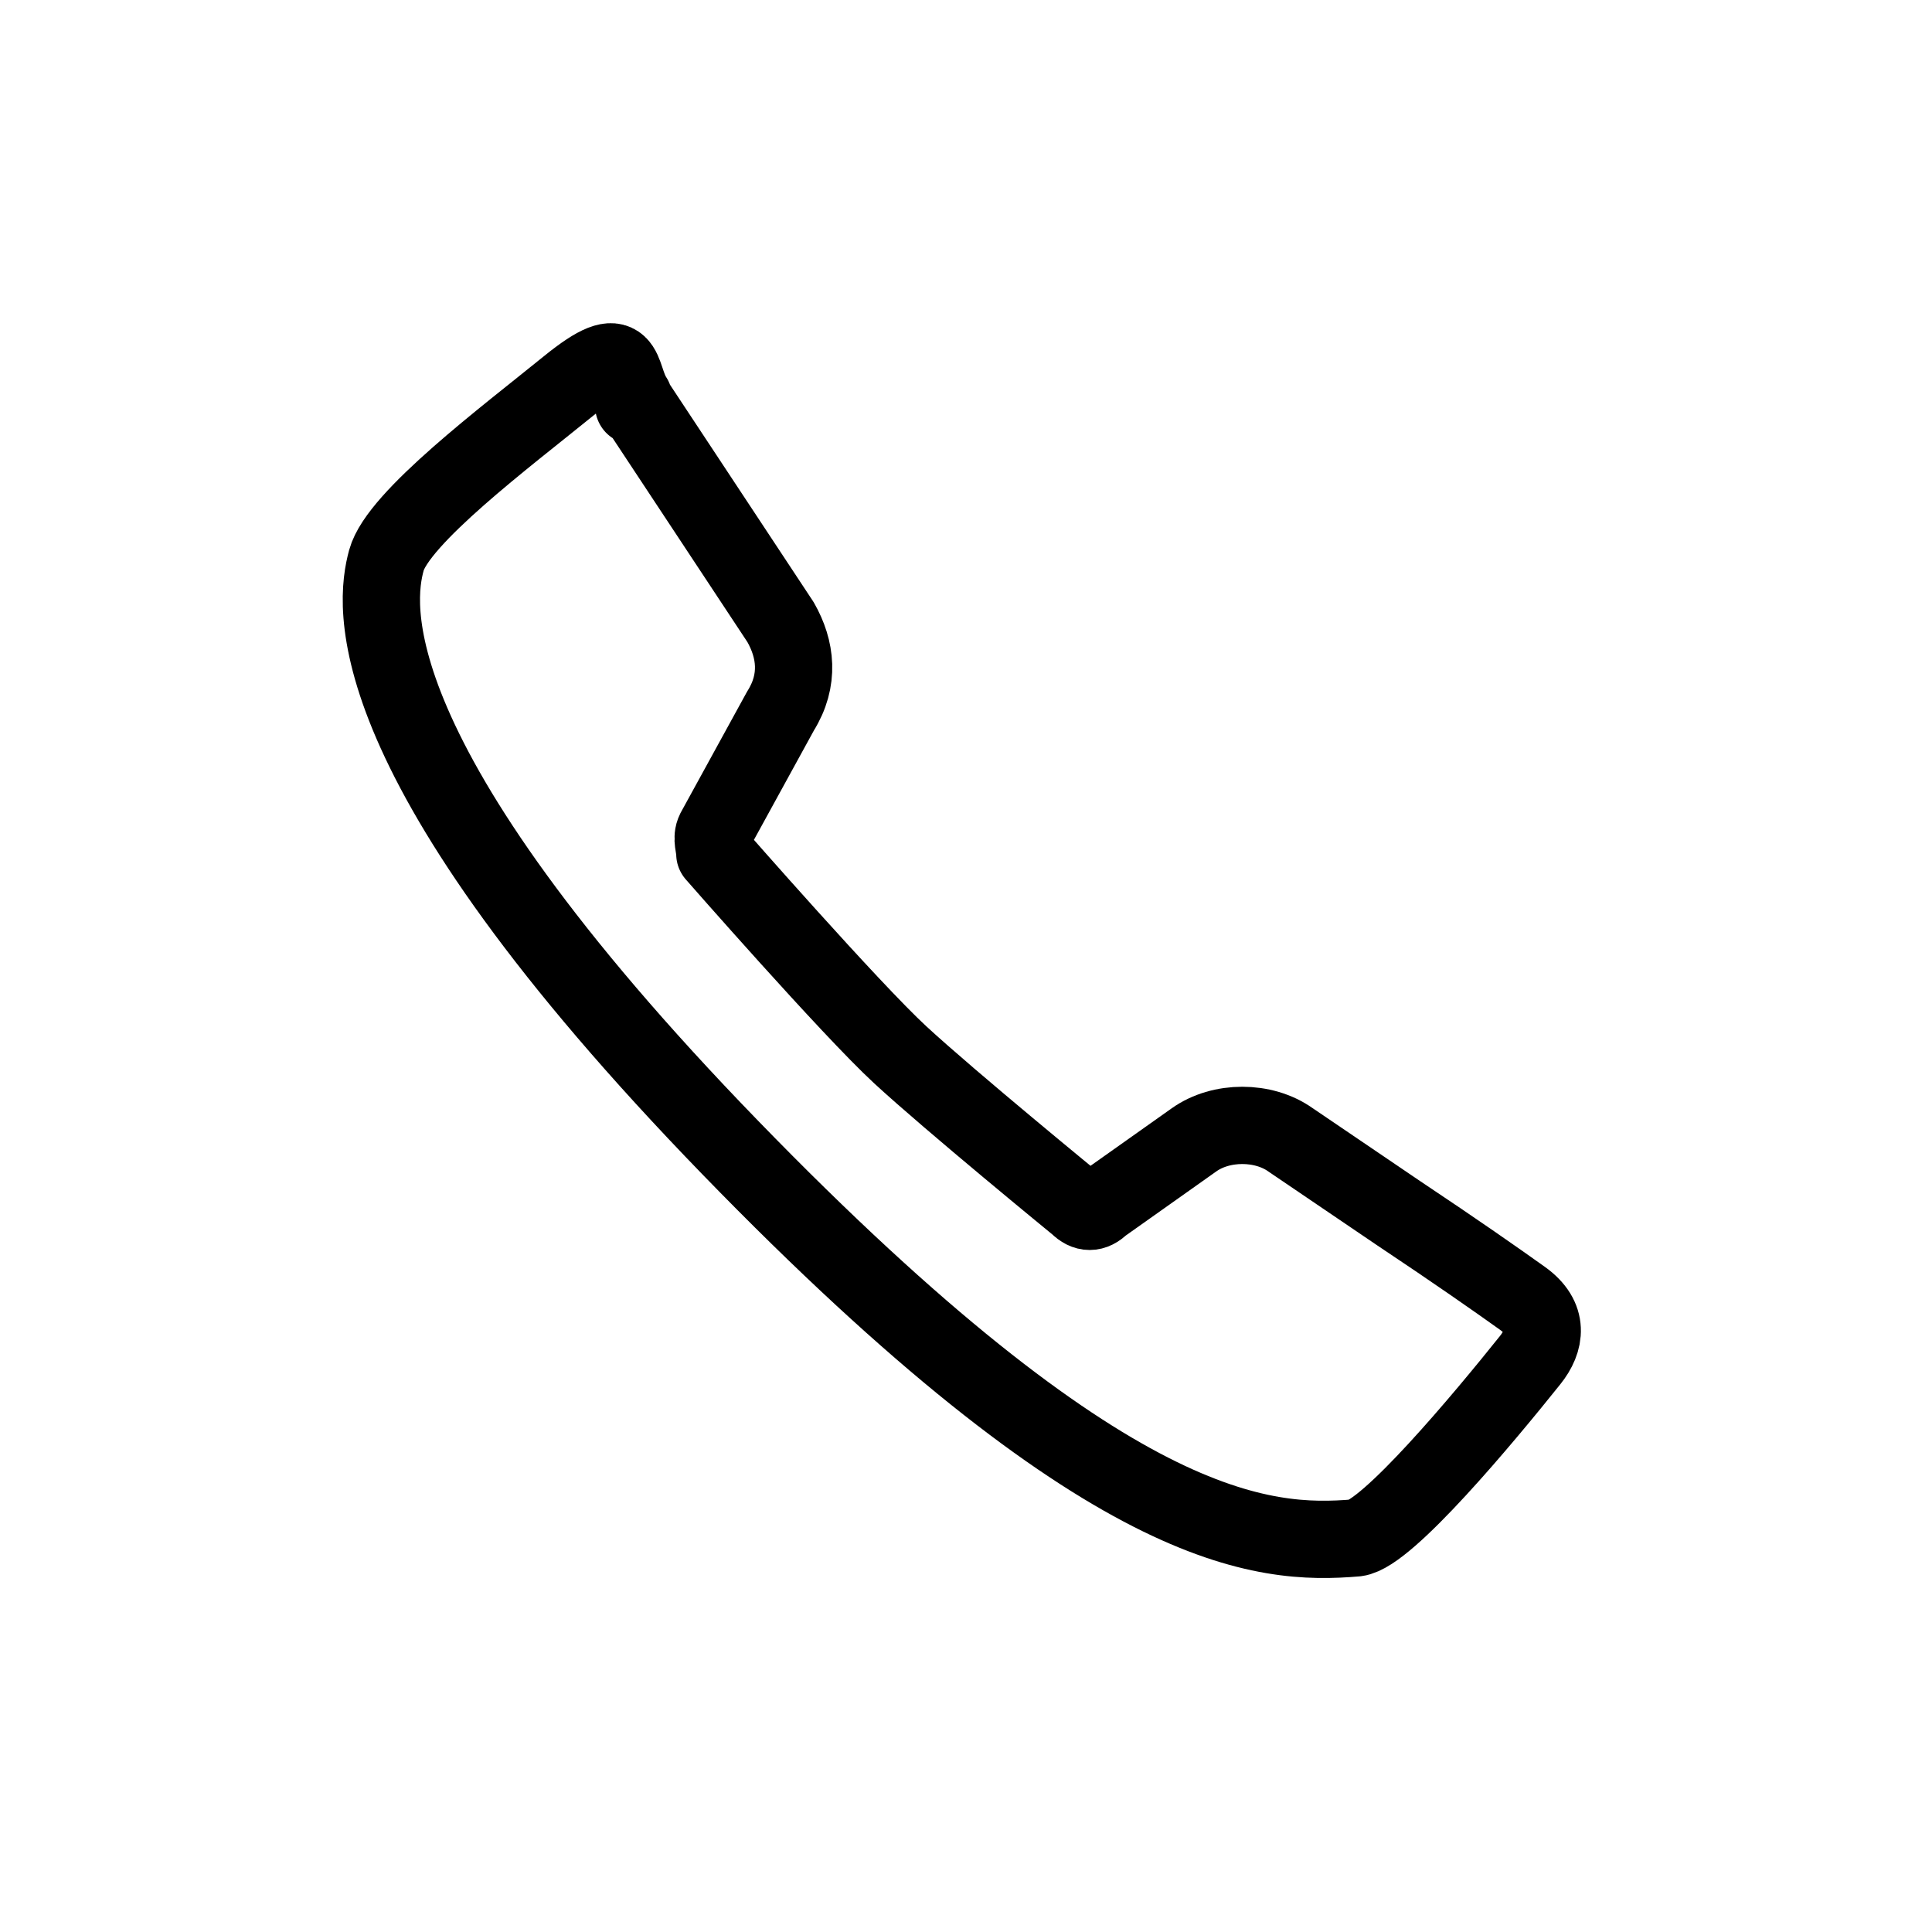
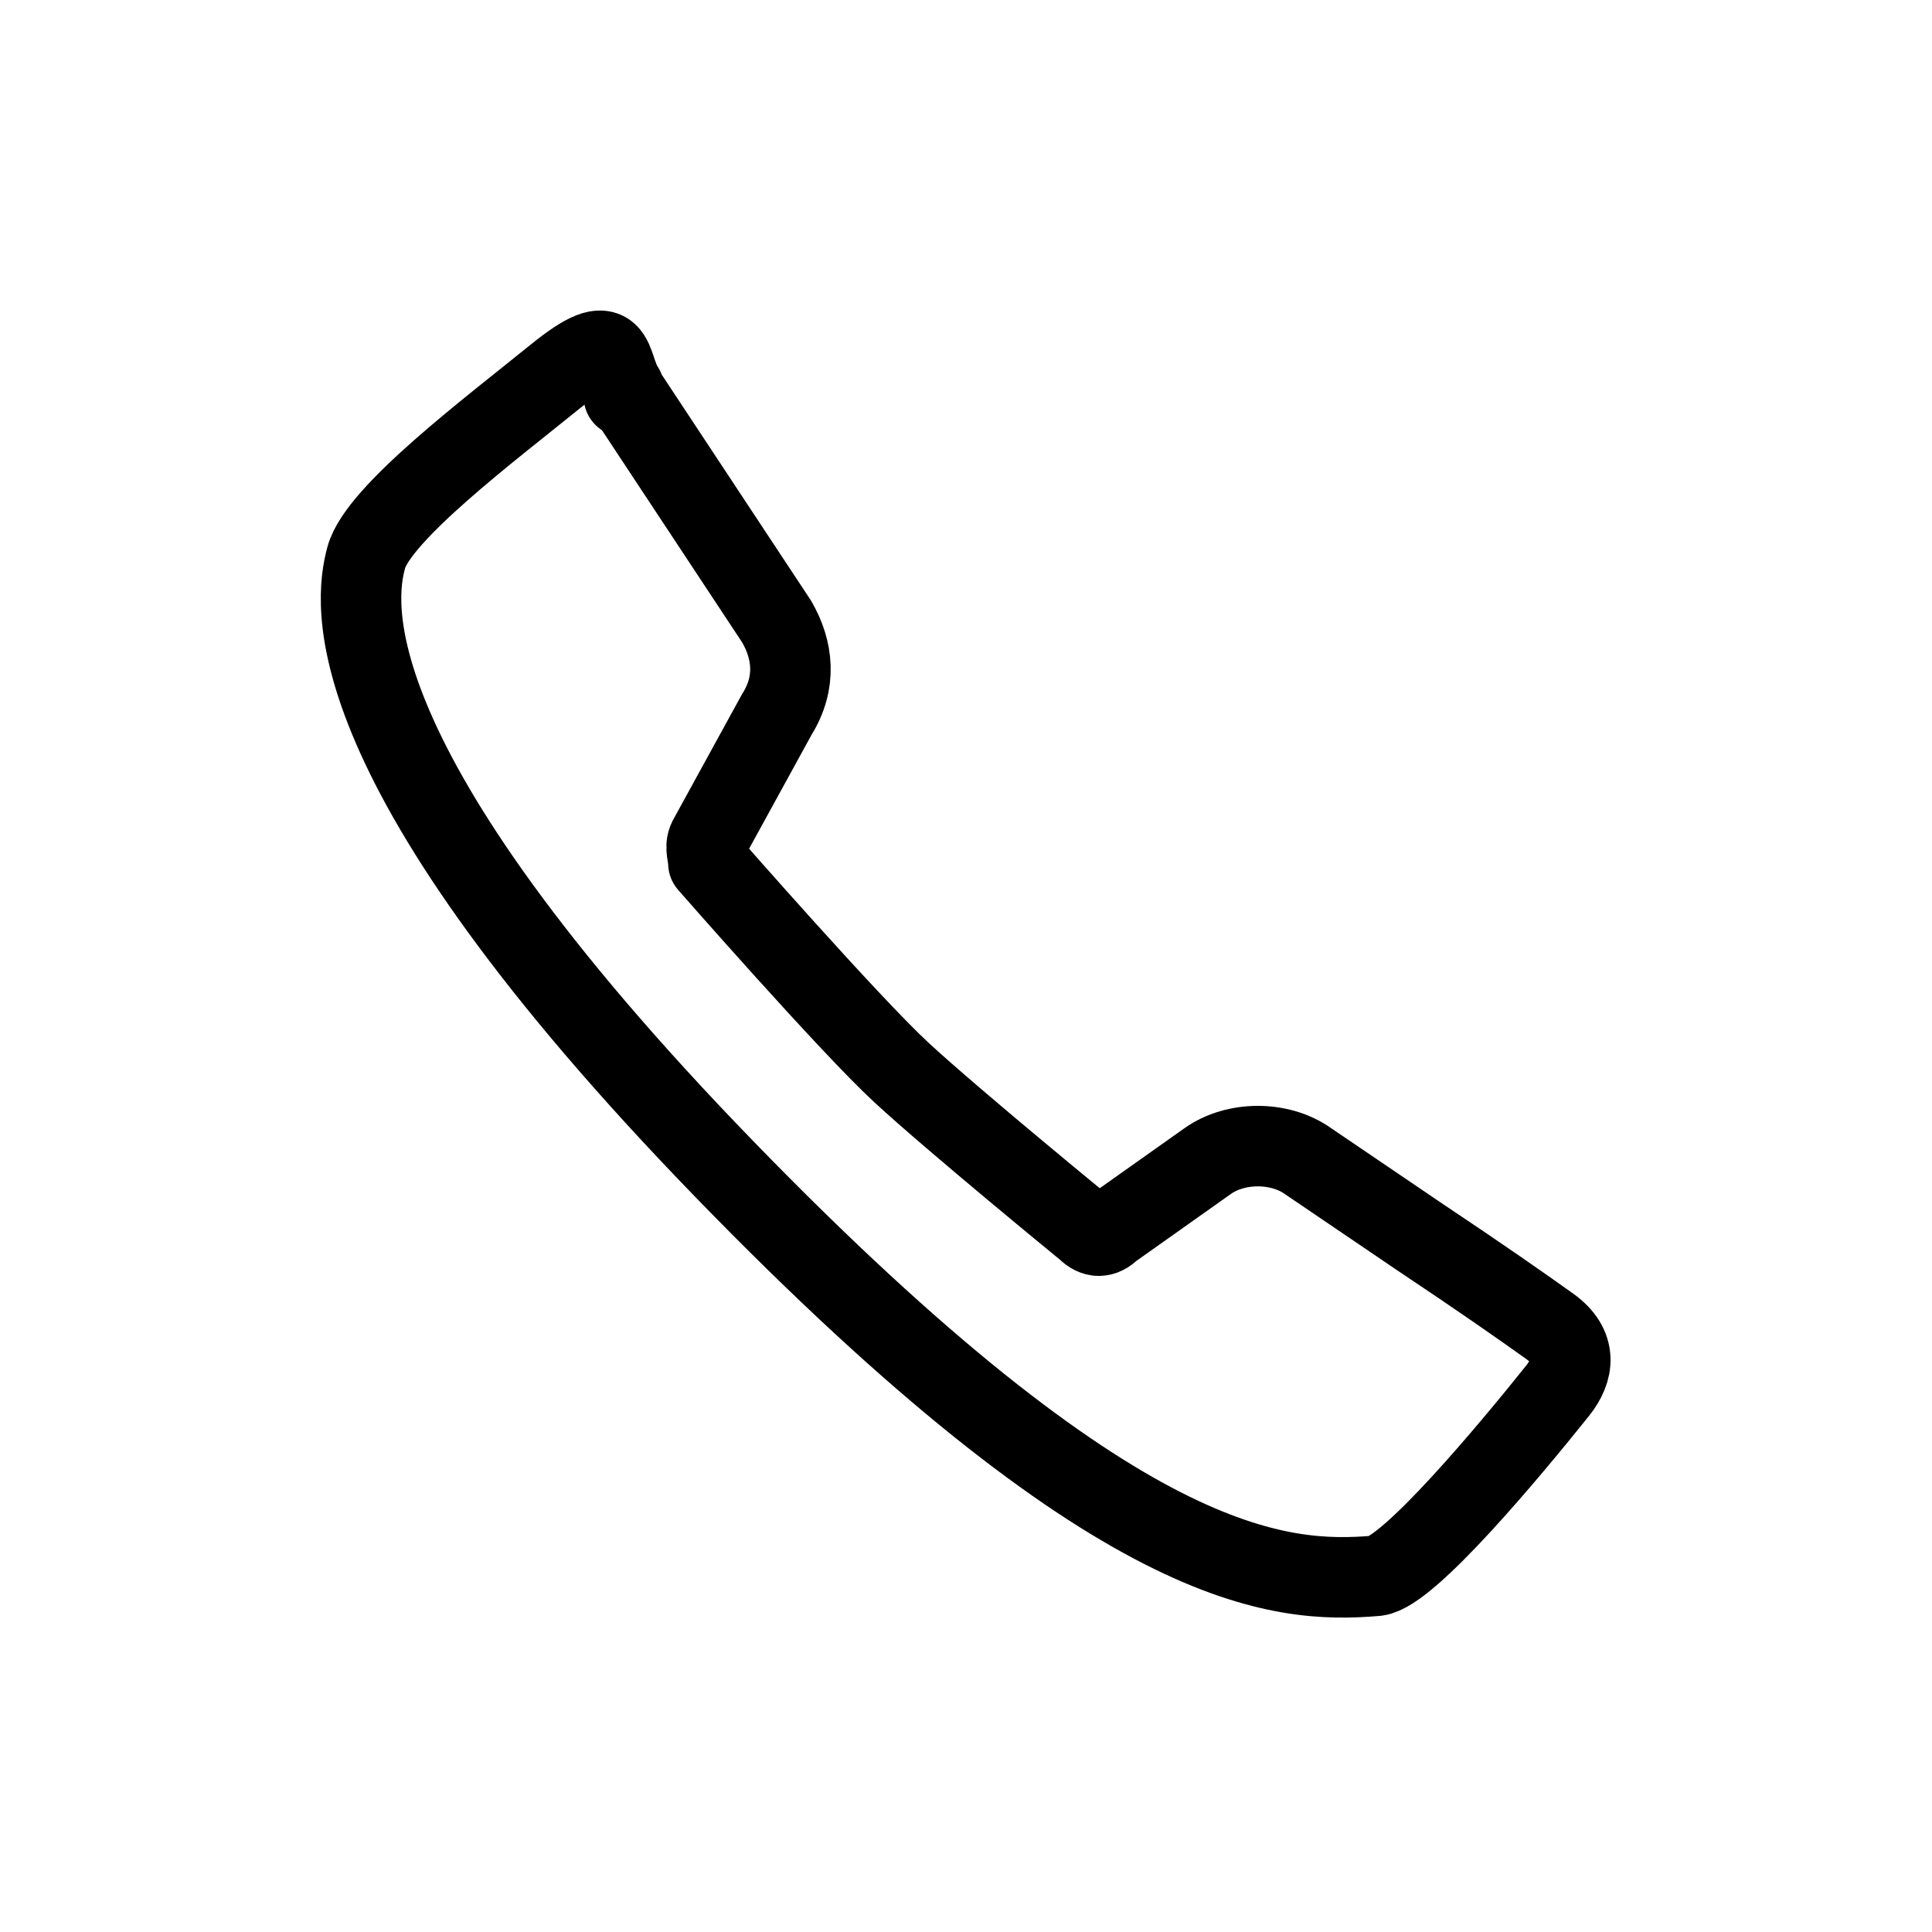
- <svg xmlns="http://www.w3.org/2000/svg" viewBox="0 0 50 50">
+ <svg xmlns="http://www.w3.org/2000/svg" viewBox="0.9 0.65 48 48">
  <defs>
    <style>
      .st0 {
        fill: none;
        stroke: currentColor;
        stroke-linecap: round;
        stroke-linejoin: round;
        stroke-width: 2px;
      }
    </style>
  </defs>
  <path class="st0" d="M16.5,10.5l3.7,5.6c.4.7.5,1.5,0,2.3l-1.7,3.1c-.1.2,0,.4,0,.6,0,0,3.5,4,4.8,5.2s4.6,3.9,4.6,3.9c.2.2.4.2.6,0l2.4-1.7c.7-.5,1.8-.5,2.5,0l2.8,1.9c1.5,1,2.5,1.7,3.2,2.2s.6,1.1.2,1.6c-1.2,1.5-3.7,4.5-4.5,4.6-2.4.2-6.4,0-16.2-10.1s-9.2-14.1-8.9-15.2,3.1-3.2,4.7-4.5,1.3-.3,1.7.3v.2Z" />
</svg>
